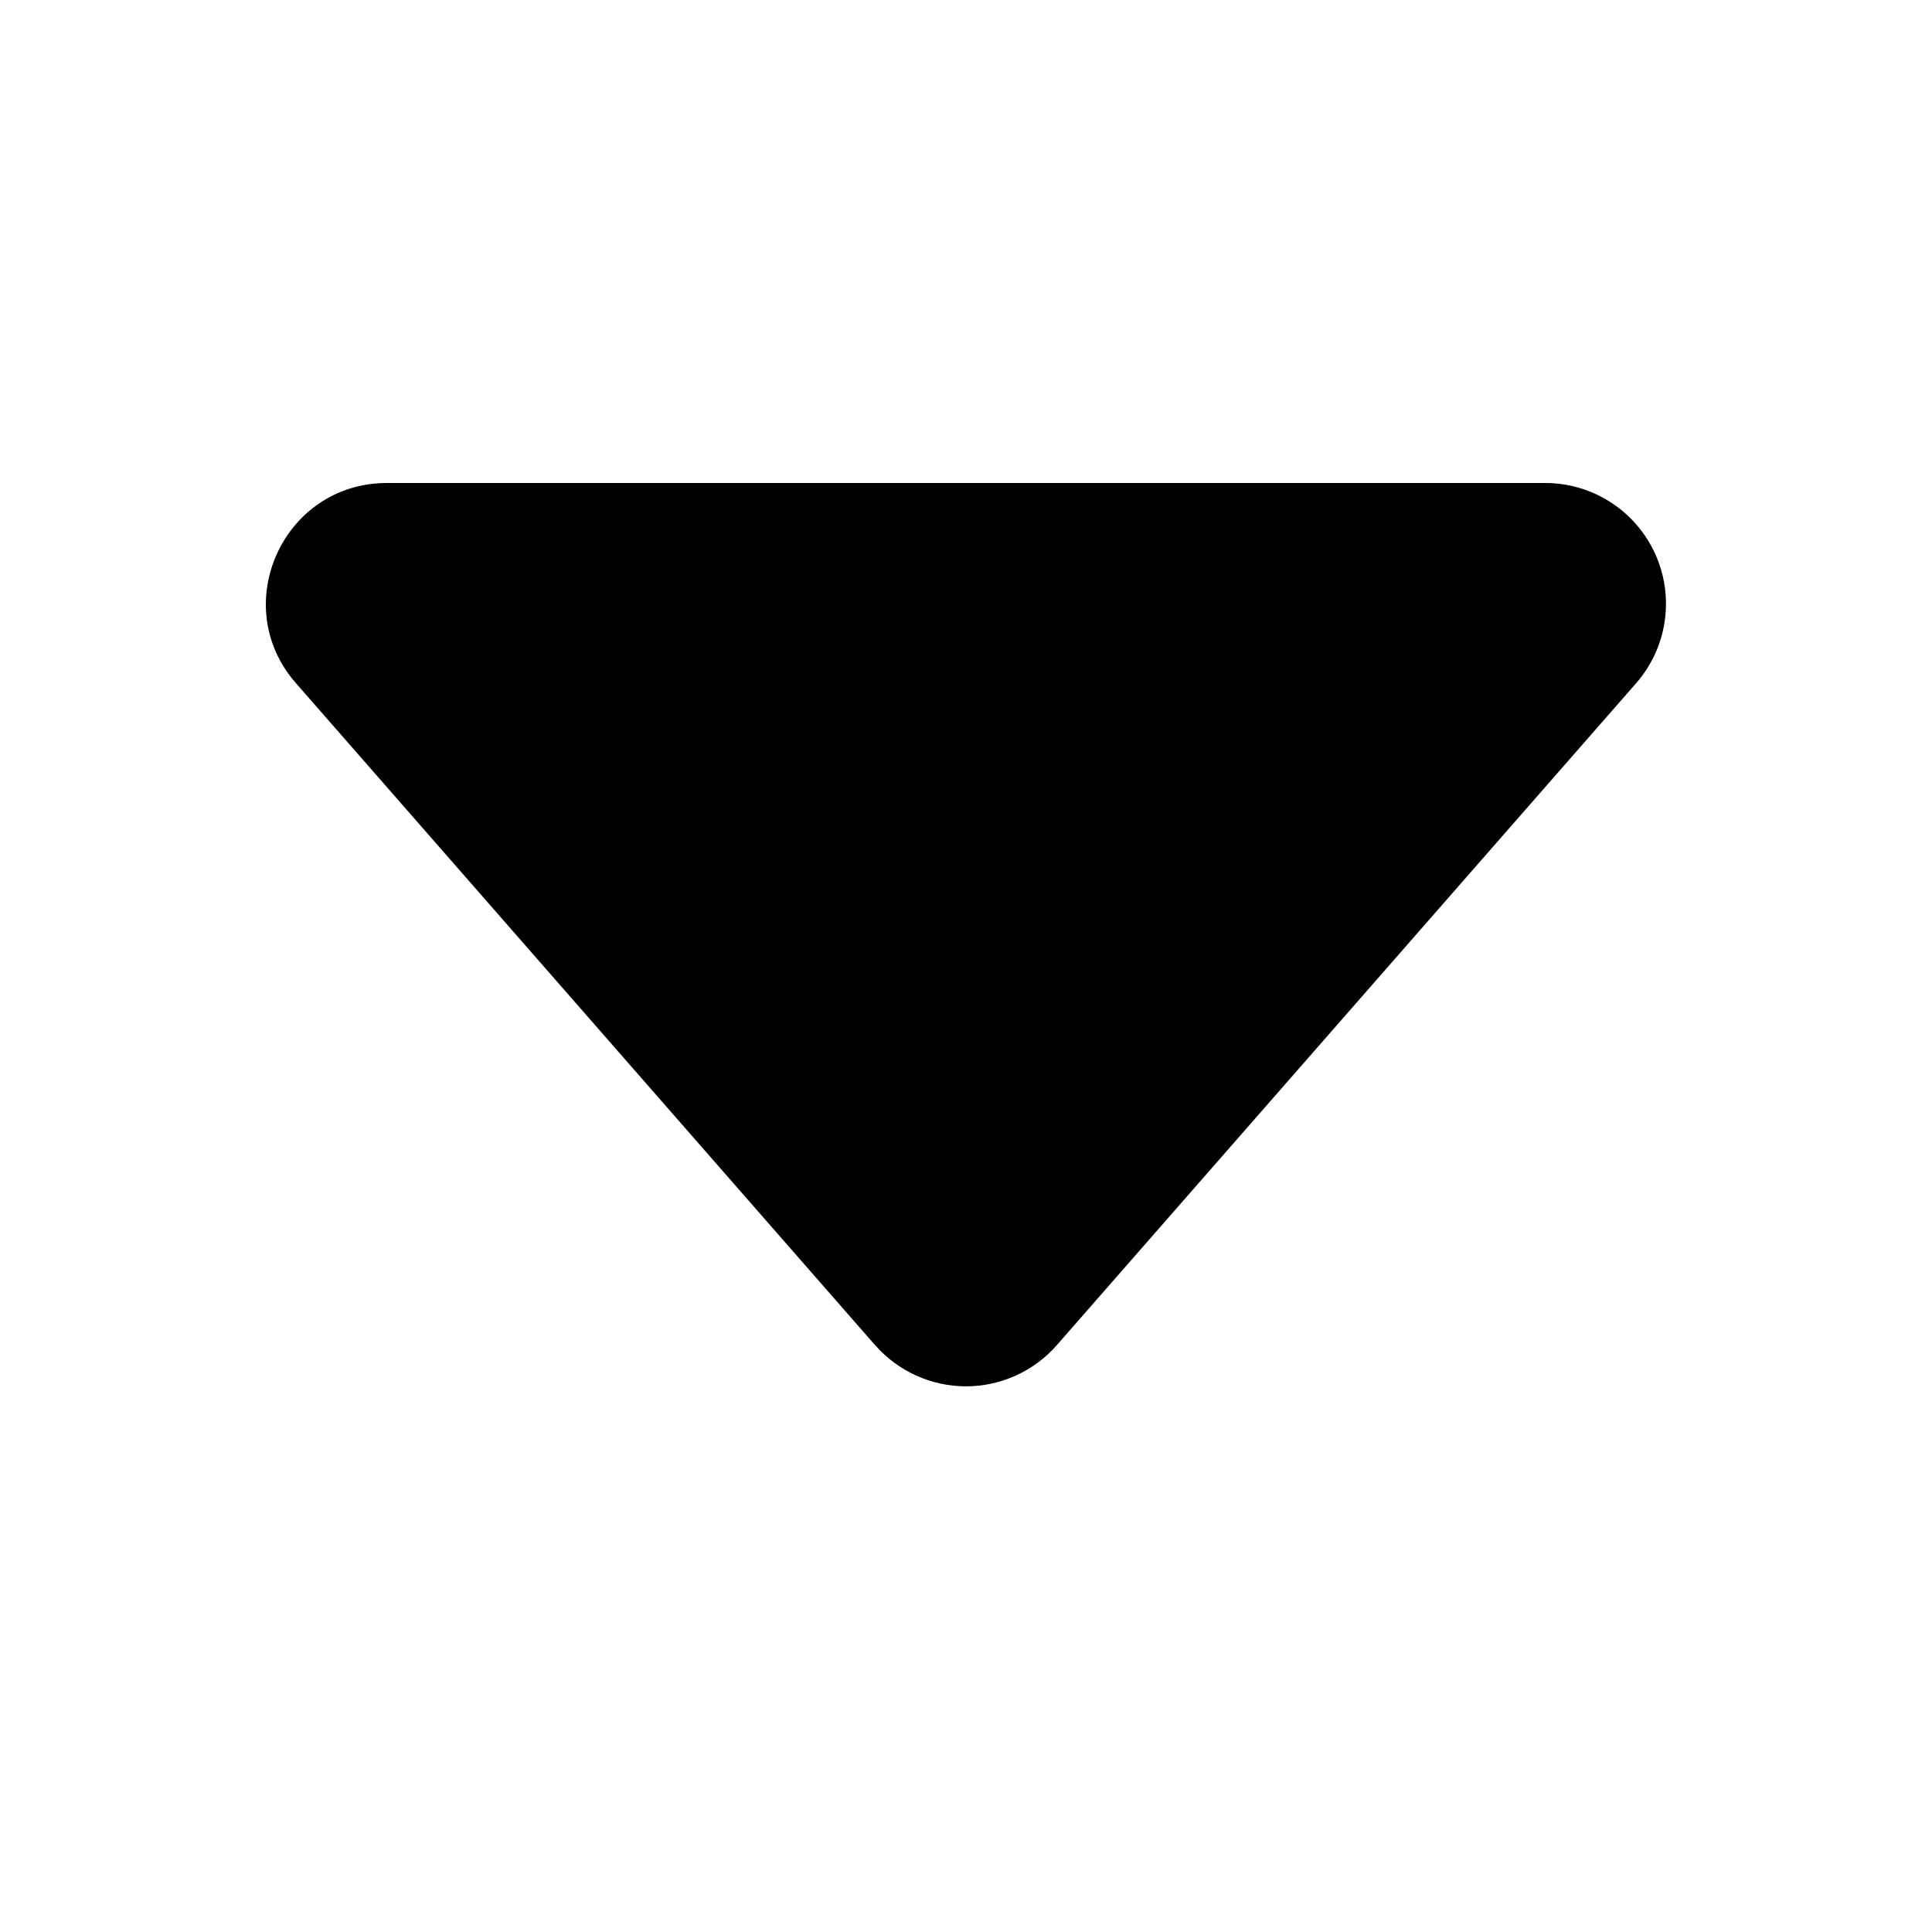
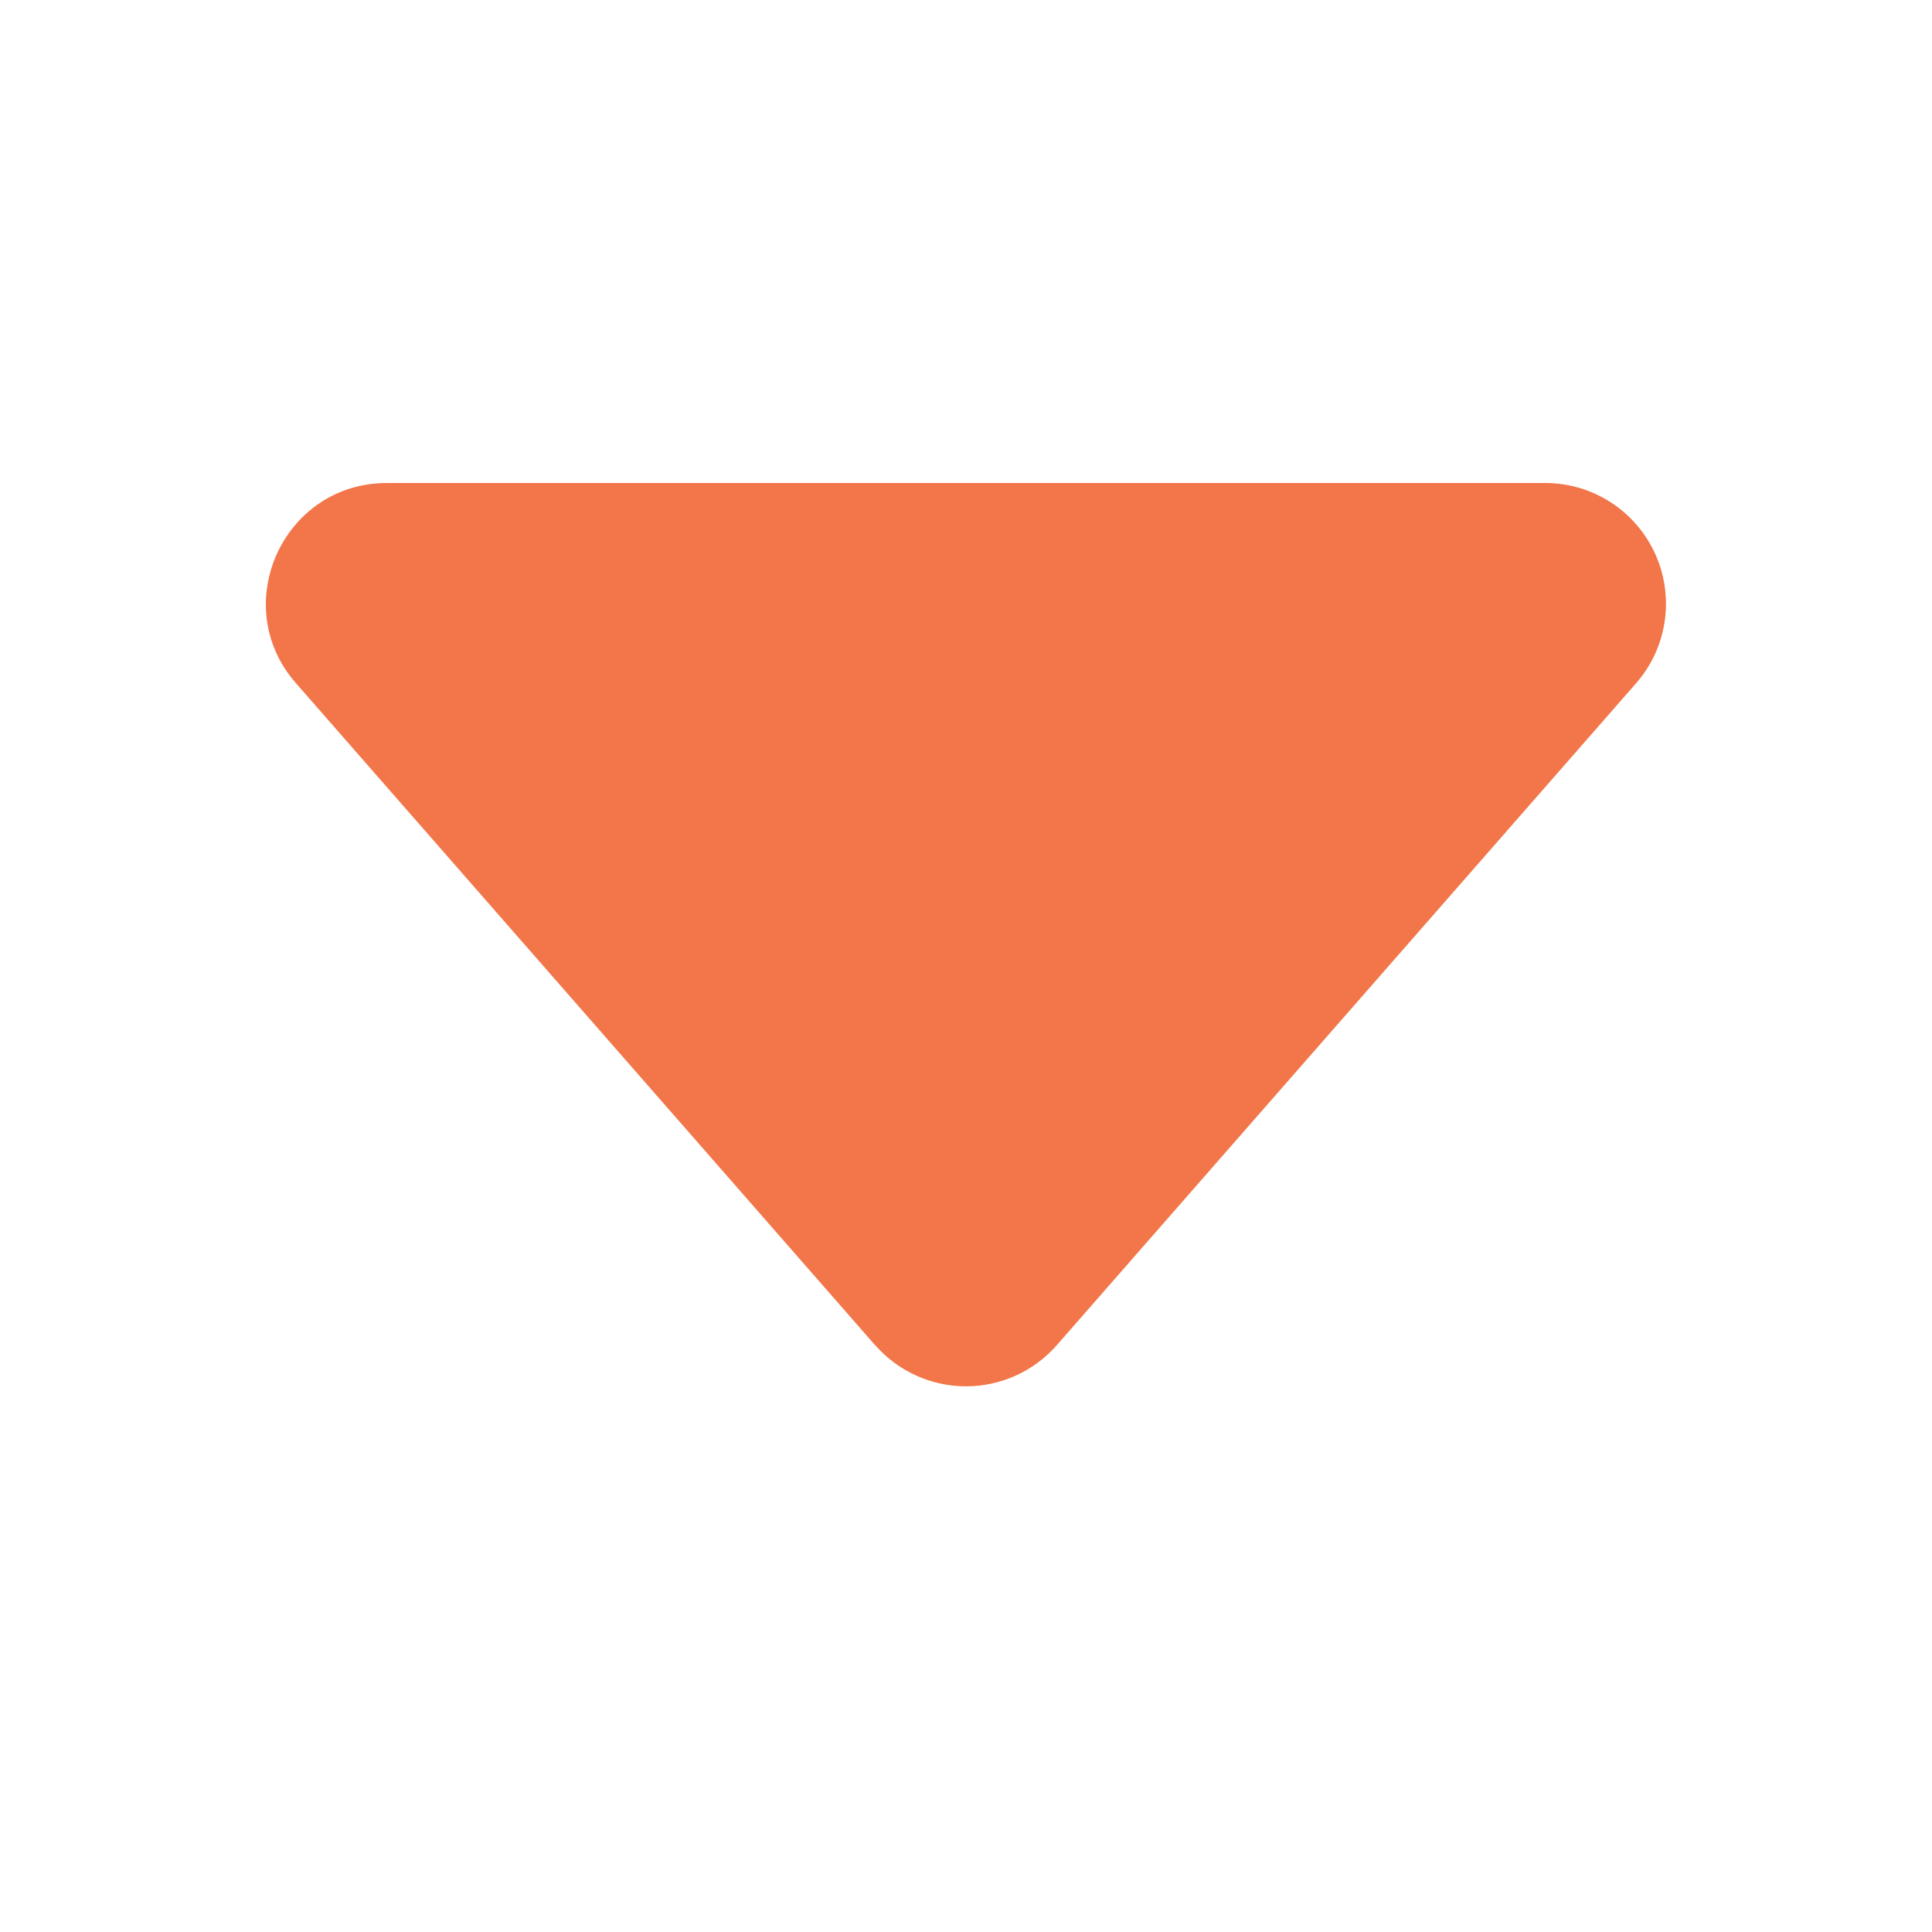
- <svg xmlns="http://www.w3.org/2000/svg" width="16" height="16" fill="black" class="bi bi-caret-down-fill" viewBox="0 0 16 16">
+ <svg xmlns="http://www.w3.org/2000/svg" width="16" height="16" fill="#F27649" class="bi bi-caret-down-fill" viewBox="0 0 16 16">
  <path d="M7.247 11.14 2.451 5.658C1.885 5.013 2.345 4 3.204 4h9.592a1 1 0 0 1 .753 1.659l-4.796 5.48a1 1 0 0 1-1.506 0z" />
</svg>
